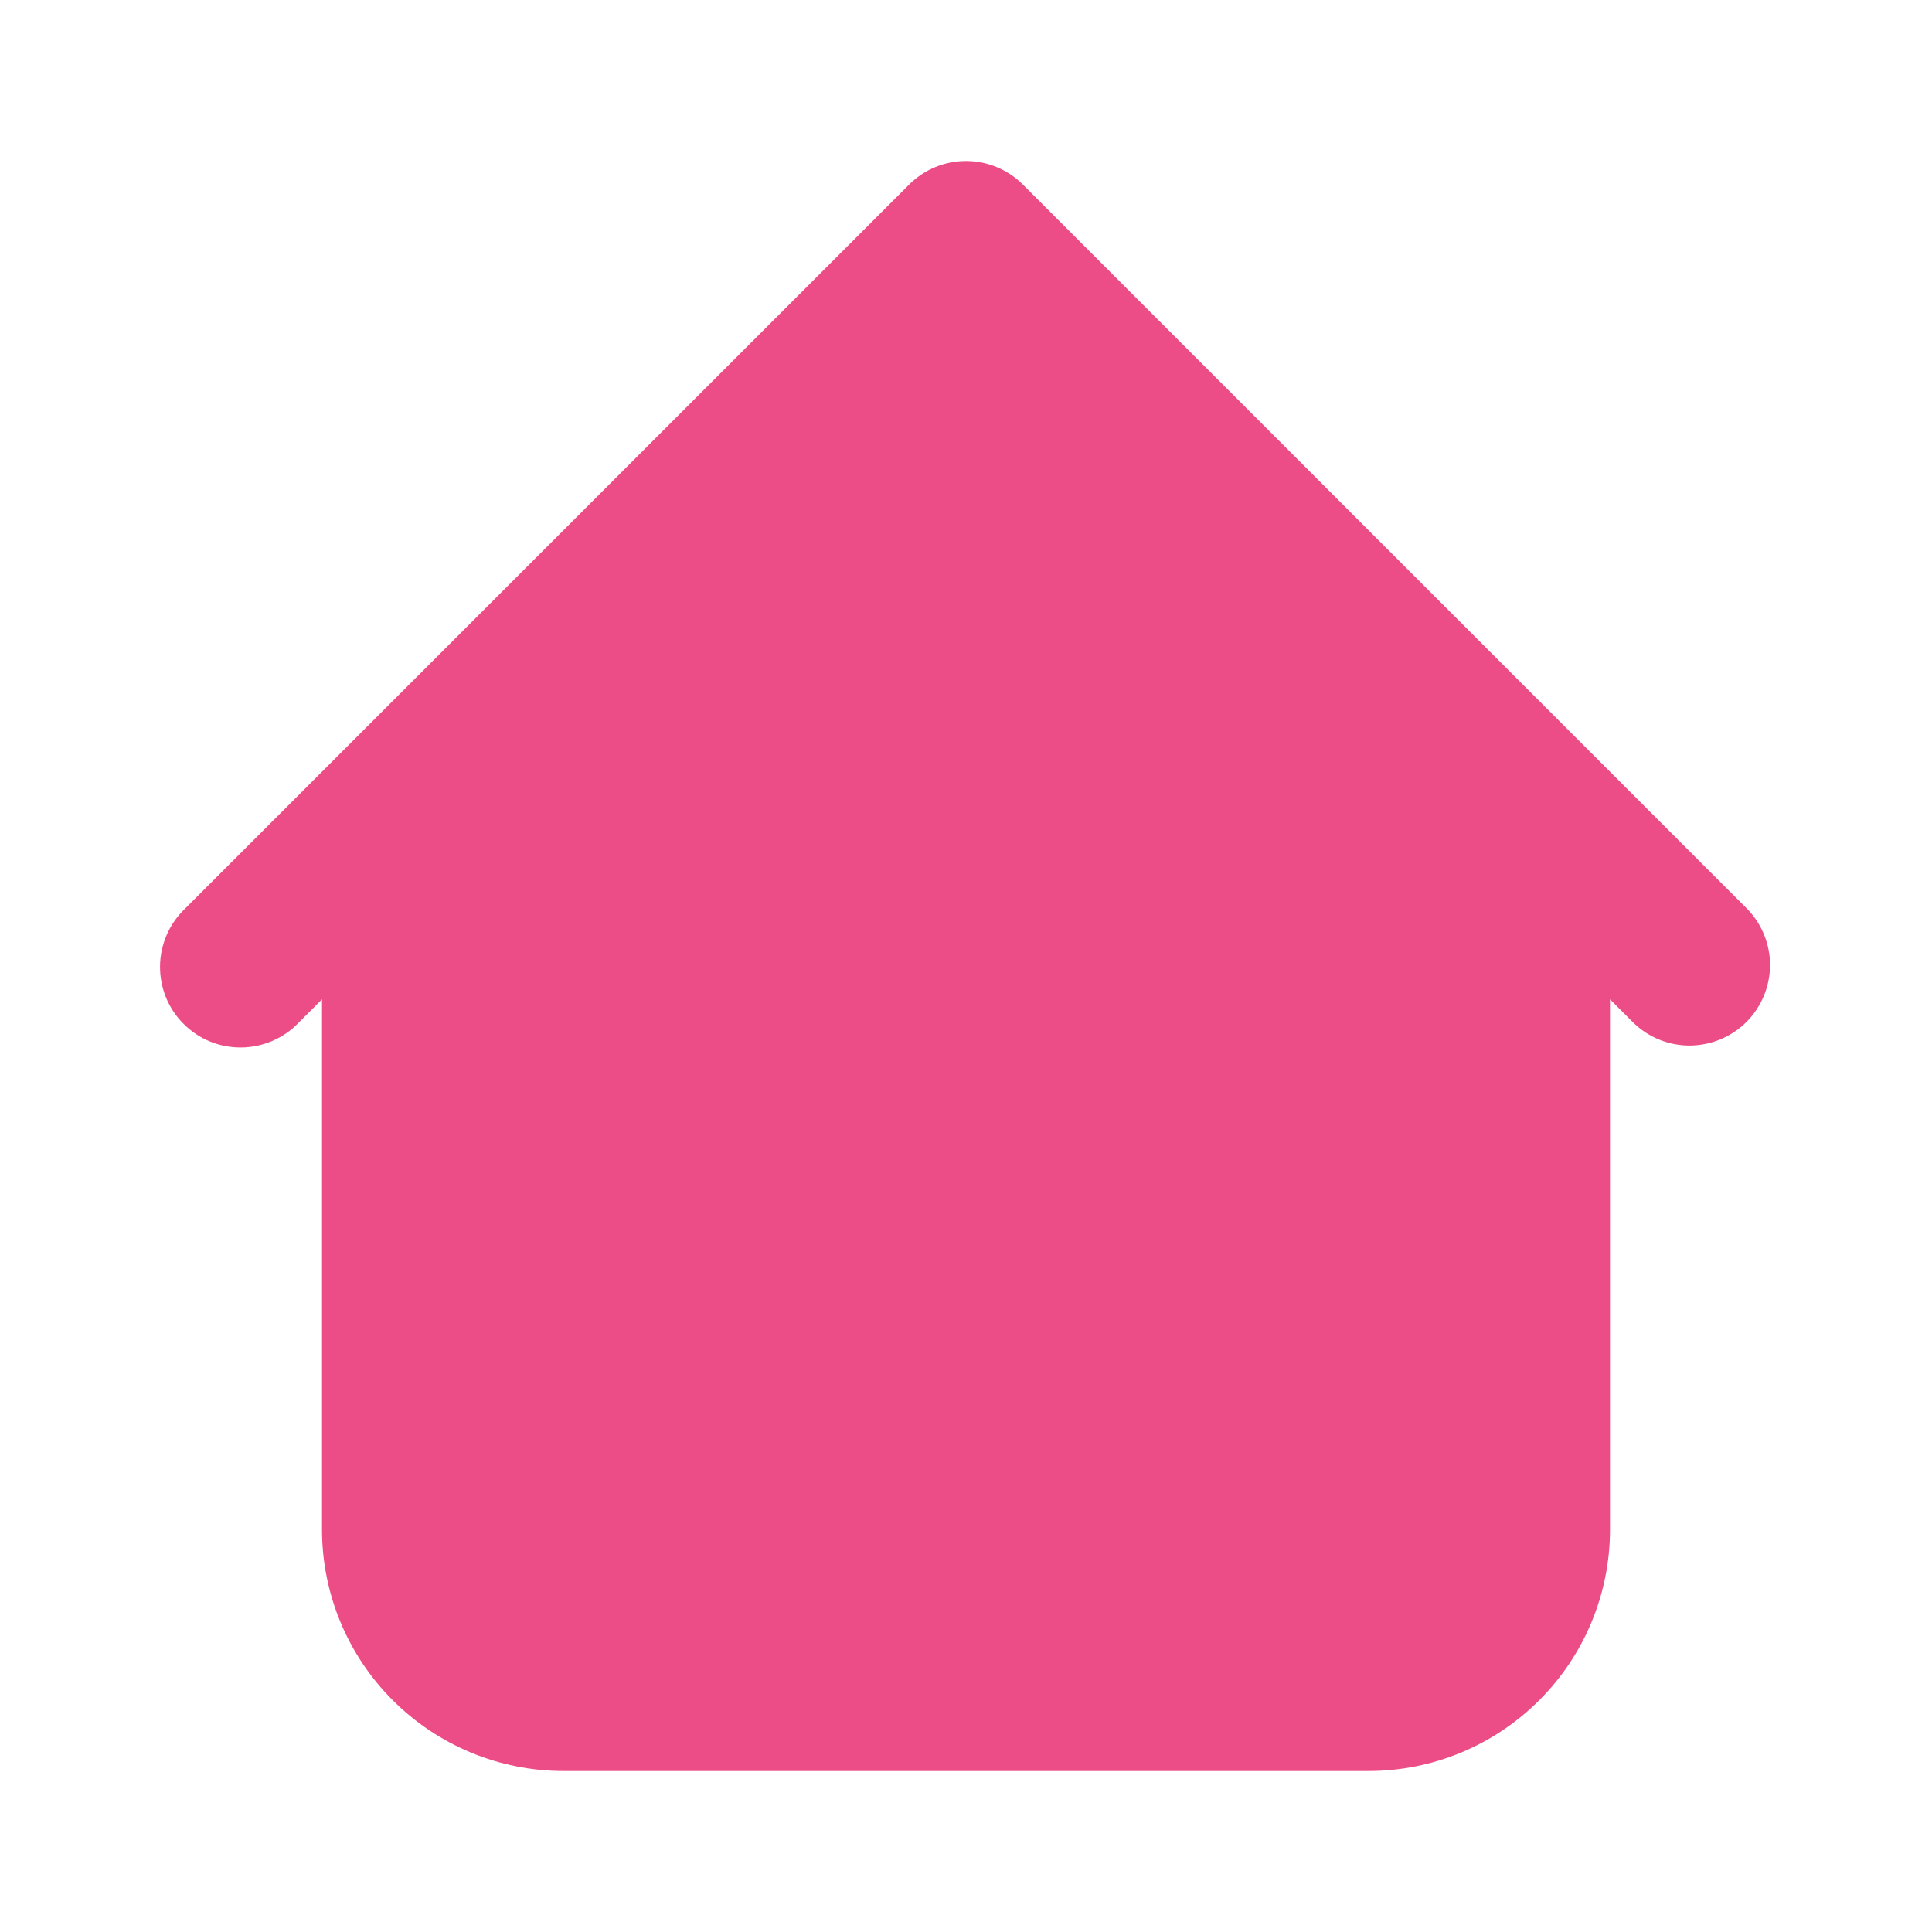
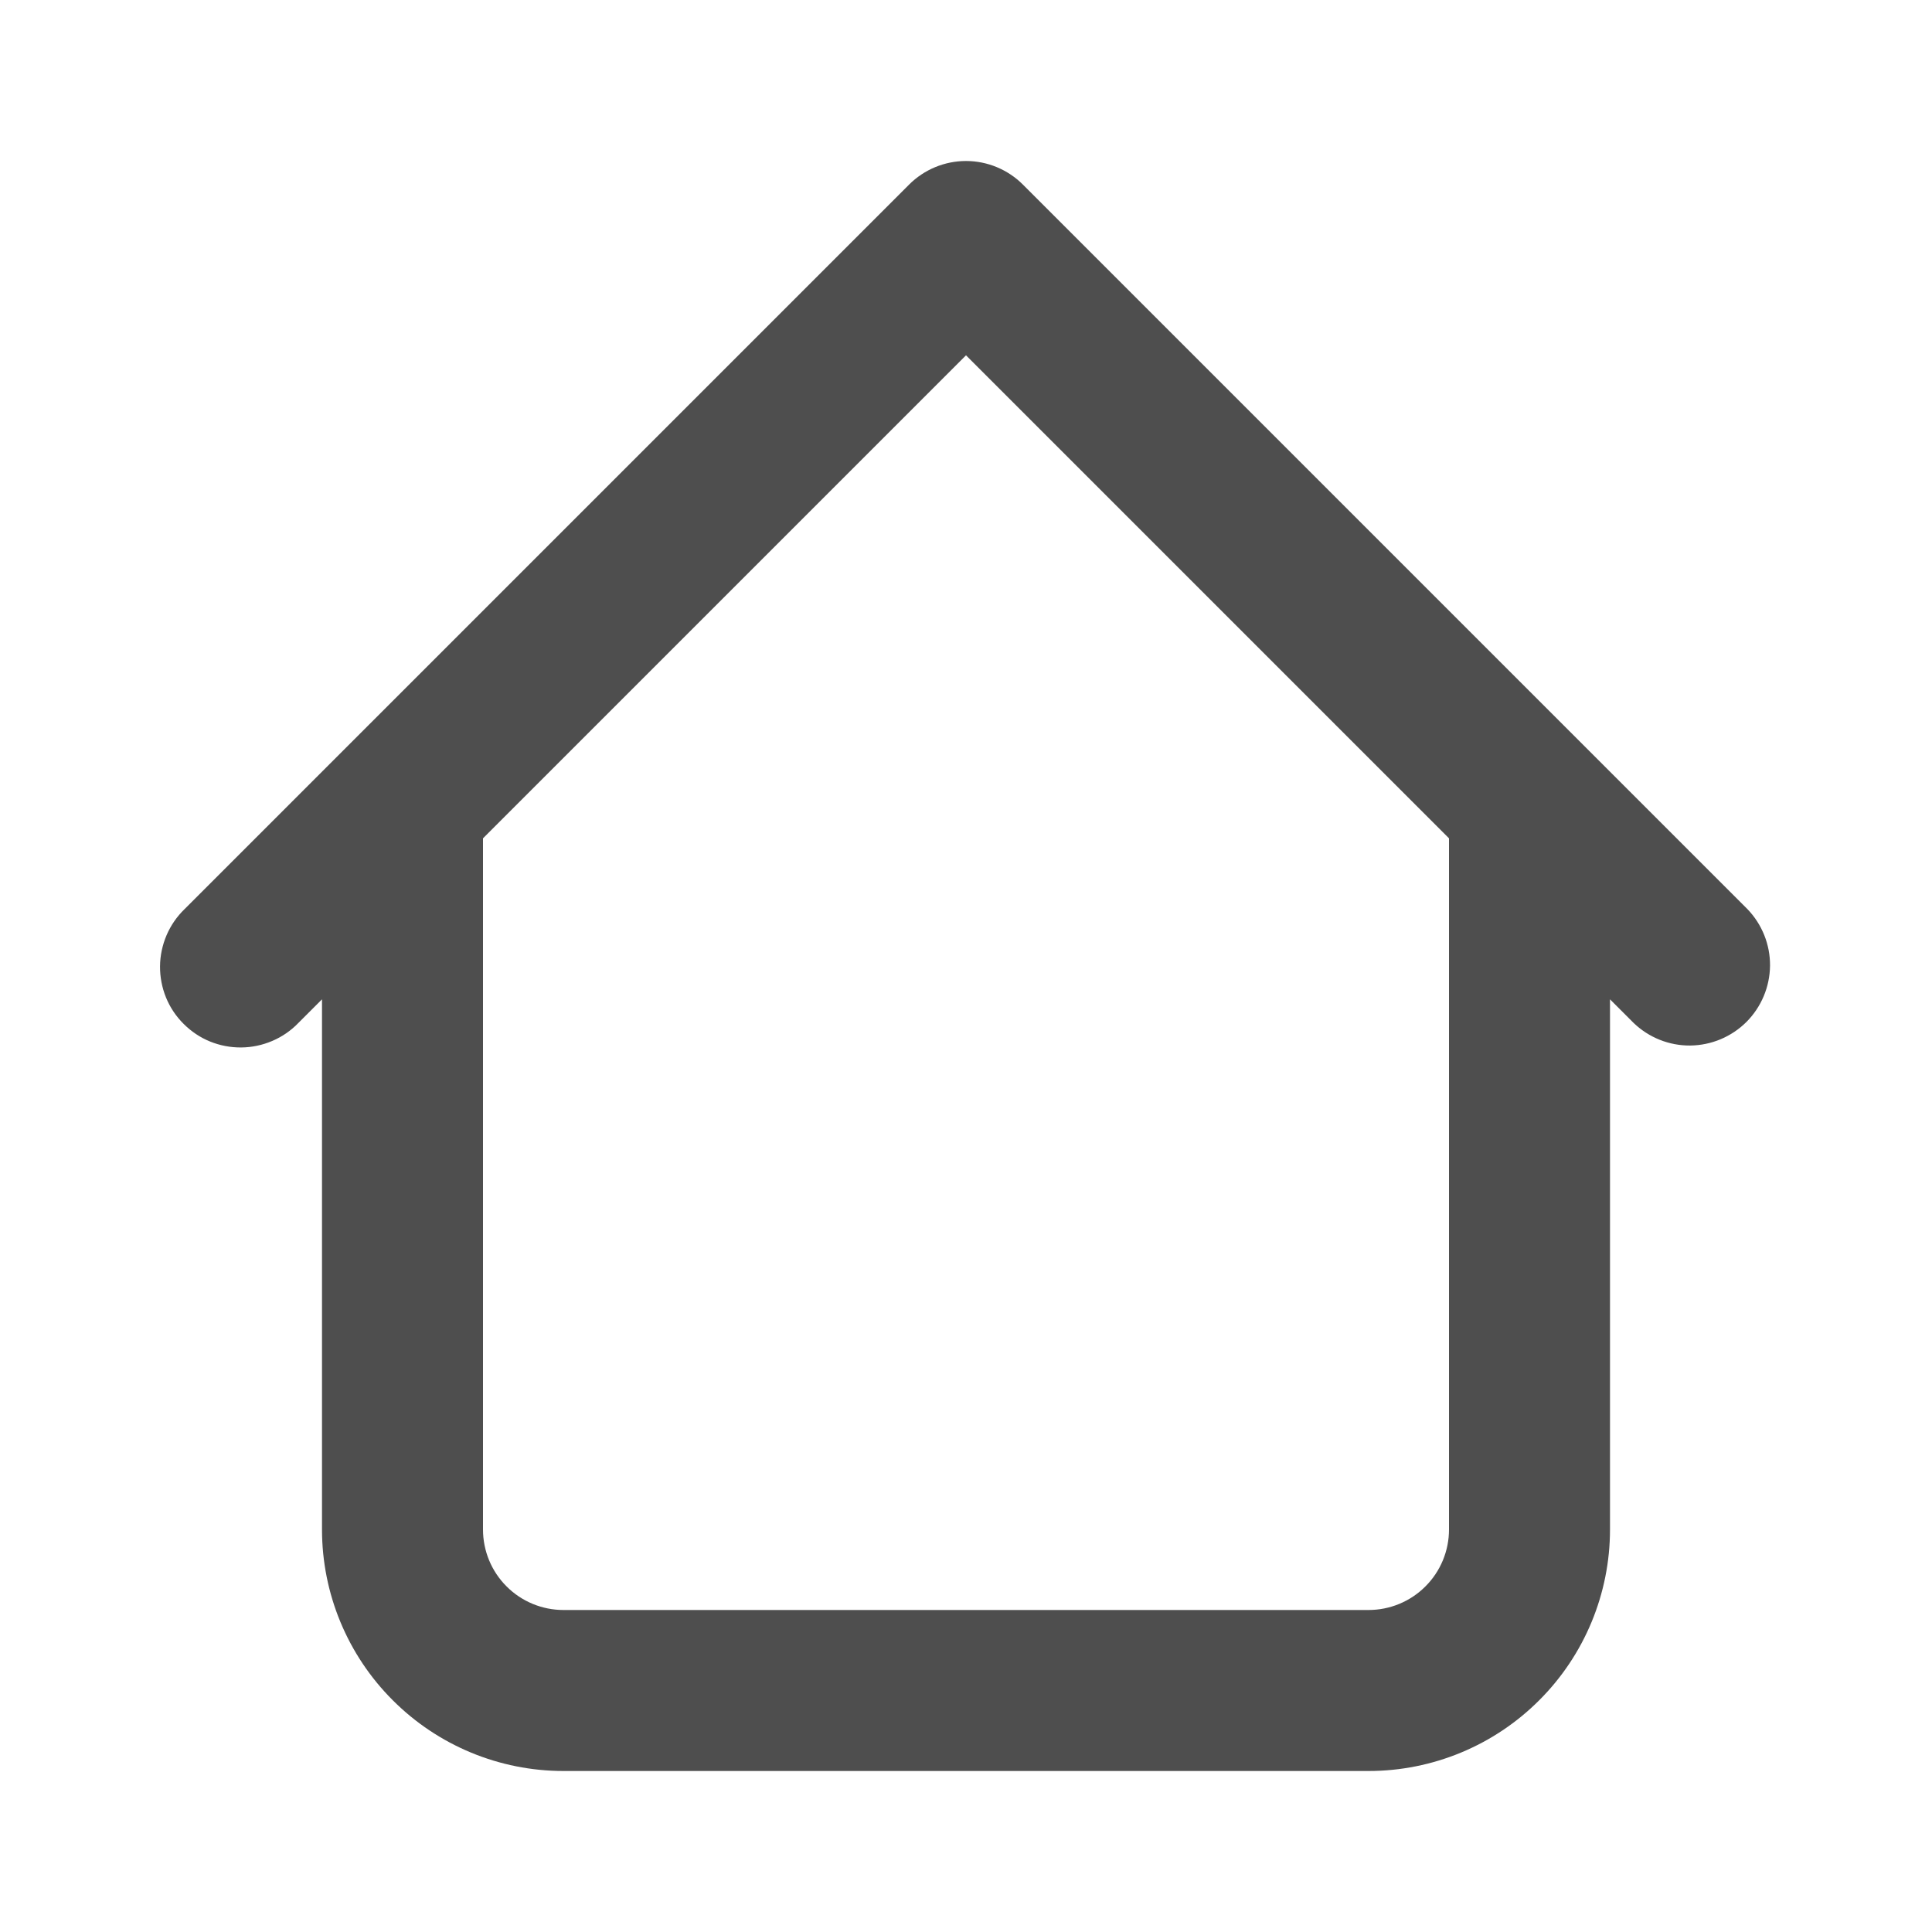
<svg xmlns="http://www.w3.org/2000/svg" width="24" height="24" viewBox="0 0 24 24" fill="none">
-   <path fill-rule="evenodd" clip-rule="evenodd" d="M12.707 2.293C12.52 2.106 12.265 2 12 2C11.735 2 11.48 2.106 11.293 2.293L4.293 9.293L2.293 11.293C2.198 11.385 2.121 11.496 2.069 11.618C2.017 11.74 1.989 11.871 1.988 12.004C1.987 12.136 2.012 12.268 2.062 12.391C2.112 12.514 2.187 12.626 2.281 12.719C2.375 12.813 2.486 12.888 2.609 12.938C2.732 12.988 2.864 13.013 2.996 13.012C3.129 13.011 3.26 12.983 3.382 12.931C3.504 12.879 3.615 12.803 3.707 12.707L4 12.414V19C4 19.796 4.316 20.559 4.879 21.121C5.441 21.684 6.204 22 7 22H17C17.796 22 18.559 21.684 19.121 21.121C19.684 20.559 20 19.796 20 19V12.414L20.293 12.707C20.482 12.889 20.734 12.99 20.996 12.988C21.259 12.985 21.509 12.88 21.695 12.695C21.88 12.509 21.985 12.259 21.988 11.996C21.99 11.734 21.889 11.482 21.707 11.293L12.707 2.293Z" fill="#ED4D86" />
+   <path d="M20 10C20 9.735 19.895 9.48 19.707 9.293C19.52 9.105 19.265 9 19 9C18.735 9 18.48 9.105 18.293 9.293C18.105 9.48 18 9.735 18 10H20ZM6 10C6 9.735 5.895 9.48 5.707 9.293C5.52 9.105 5.265 9 5 9C4.735 9 4.48 9.105 4.293 9.293C4.105 9.48 4 9.735 4 10H6ZM20.293 12.707C20.482 12.889 20.734 12.99 20.996 12.988C21.259 12.985 21.509 12.88 21.695 12.695C21.88 12.509 21.985 12.259 21.988 11.996C21.99 11.734 21.889 11.482 21.707 11.293L20.293 12.707ZM12 3L12.707 2.293C12.52 2.106 12.265 2 12 2C11.735 2 11.48 2.106 11.293 2.293L12 3ZM2.293 11.293C2.198 11.385 2.121 11.496 2.069 11.618C2.017 11.74 1.989 11.871 1.988 12.004C1.987 12.136 2.012 12.268 2.062 12.391C2.112 12.514 2.187 12.626 2.281 12.719C2.375 12.813 2.486 12.888 2.609 12.938C2.732 12.988 2.864 13.013 2.996 13.012C3.129 13.011 3.26 12.983 3.382 12.931C3.504 12.879 3.615 12.803 3.707 12.707L2.293 11.293ZM7 22H17V20H7V22ZM20 19V10H18V19H20ZM6 19V10H4V19H6ZM21.707 11.293L12.707 2.293L11.293 3.707L20.293 12.707L21.707 11.293ZM11.293 2.293L2.293 11.293L3.707 12.707L12.707 3.707L11.293 2.293ZM17 22C17.796 22 18.559 21.684 19.121 21.121C19.684 20.559 20 19.796 20 19H18C18 19.265 17.895 19.52 17.707 19.707C17.52 19.895 17.265 20 17 20V22ZM7 20C6.735 20 6.48 19.895 6.293 19.707C6.105 19.52 6 19.265 6 19H4C4 19.796 4.316 20.559 4.879 21.121C5.441 21.684 6.204 22 7 22V20Z" fill="#4E4E4E" />
</svg>
